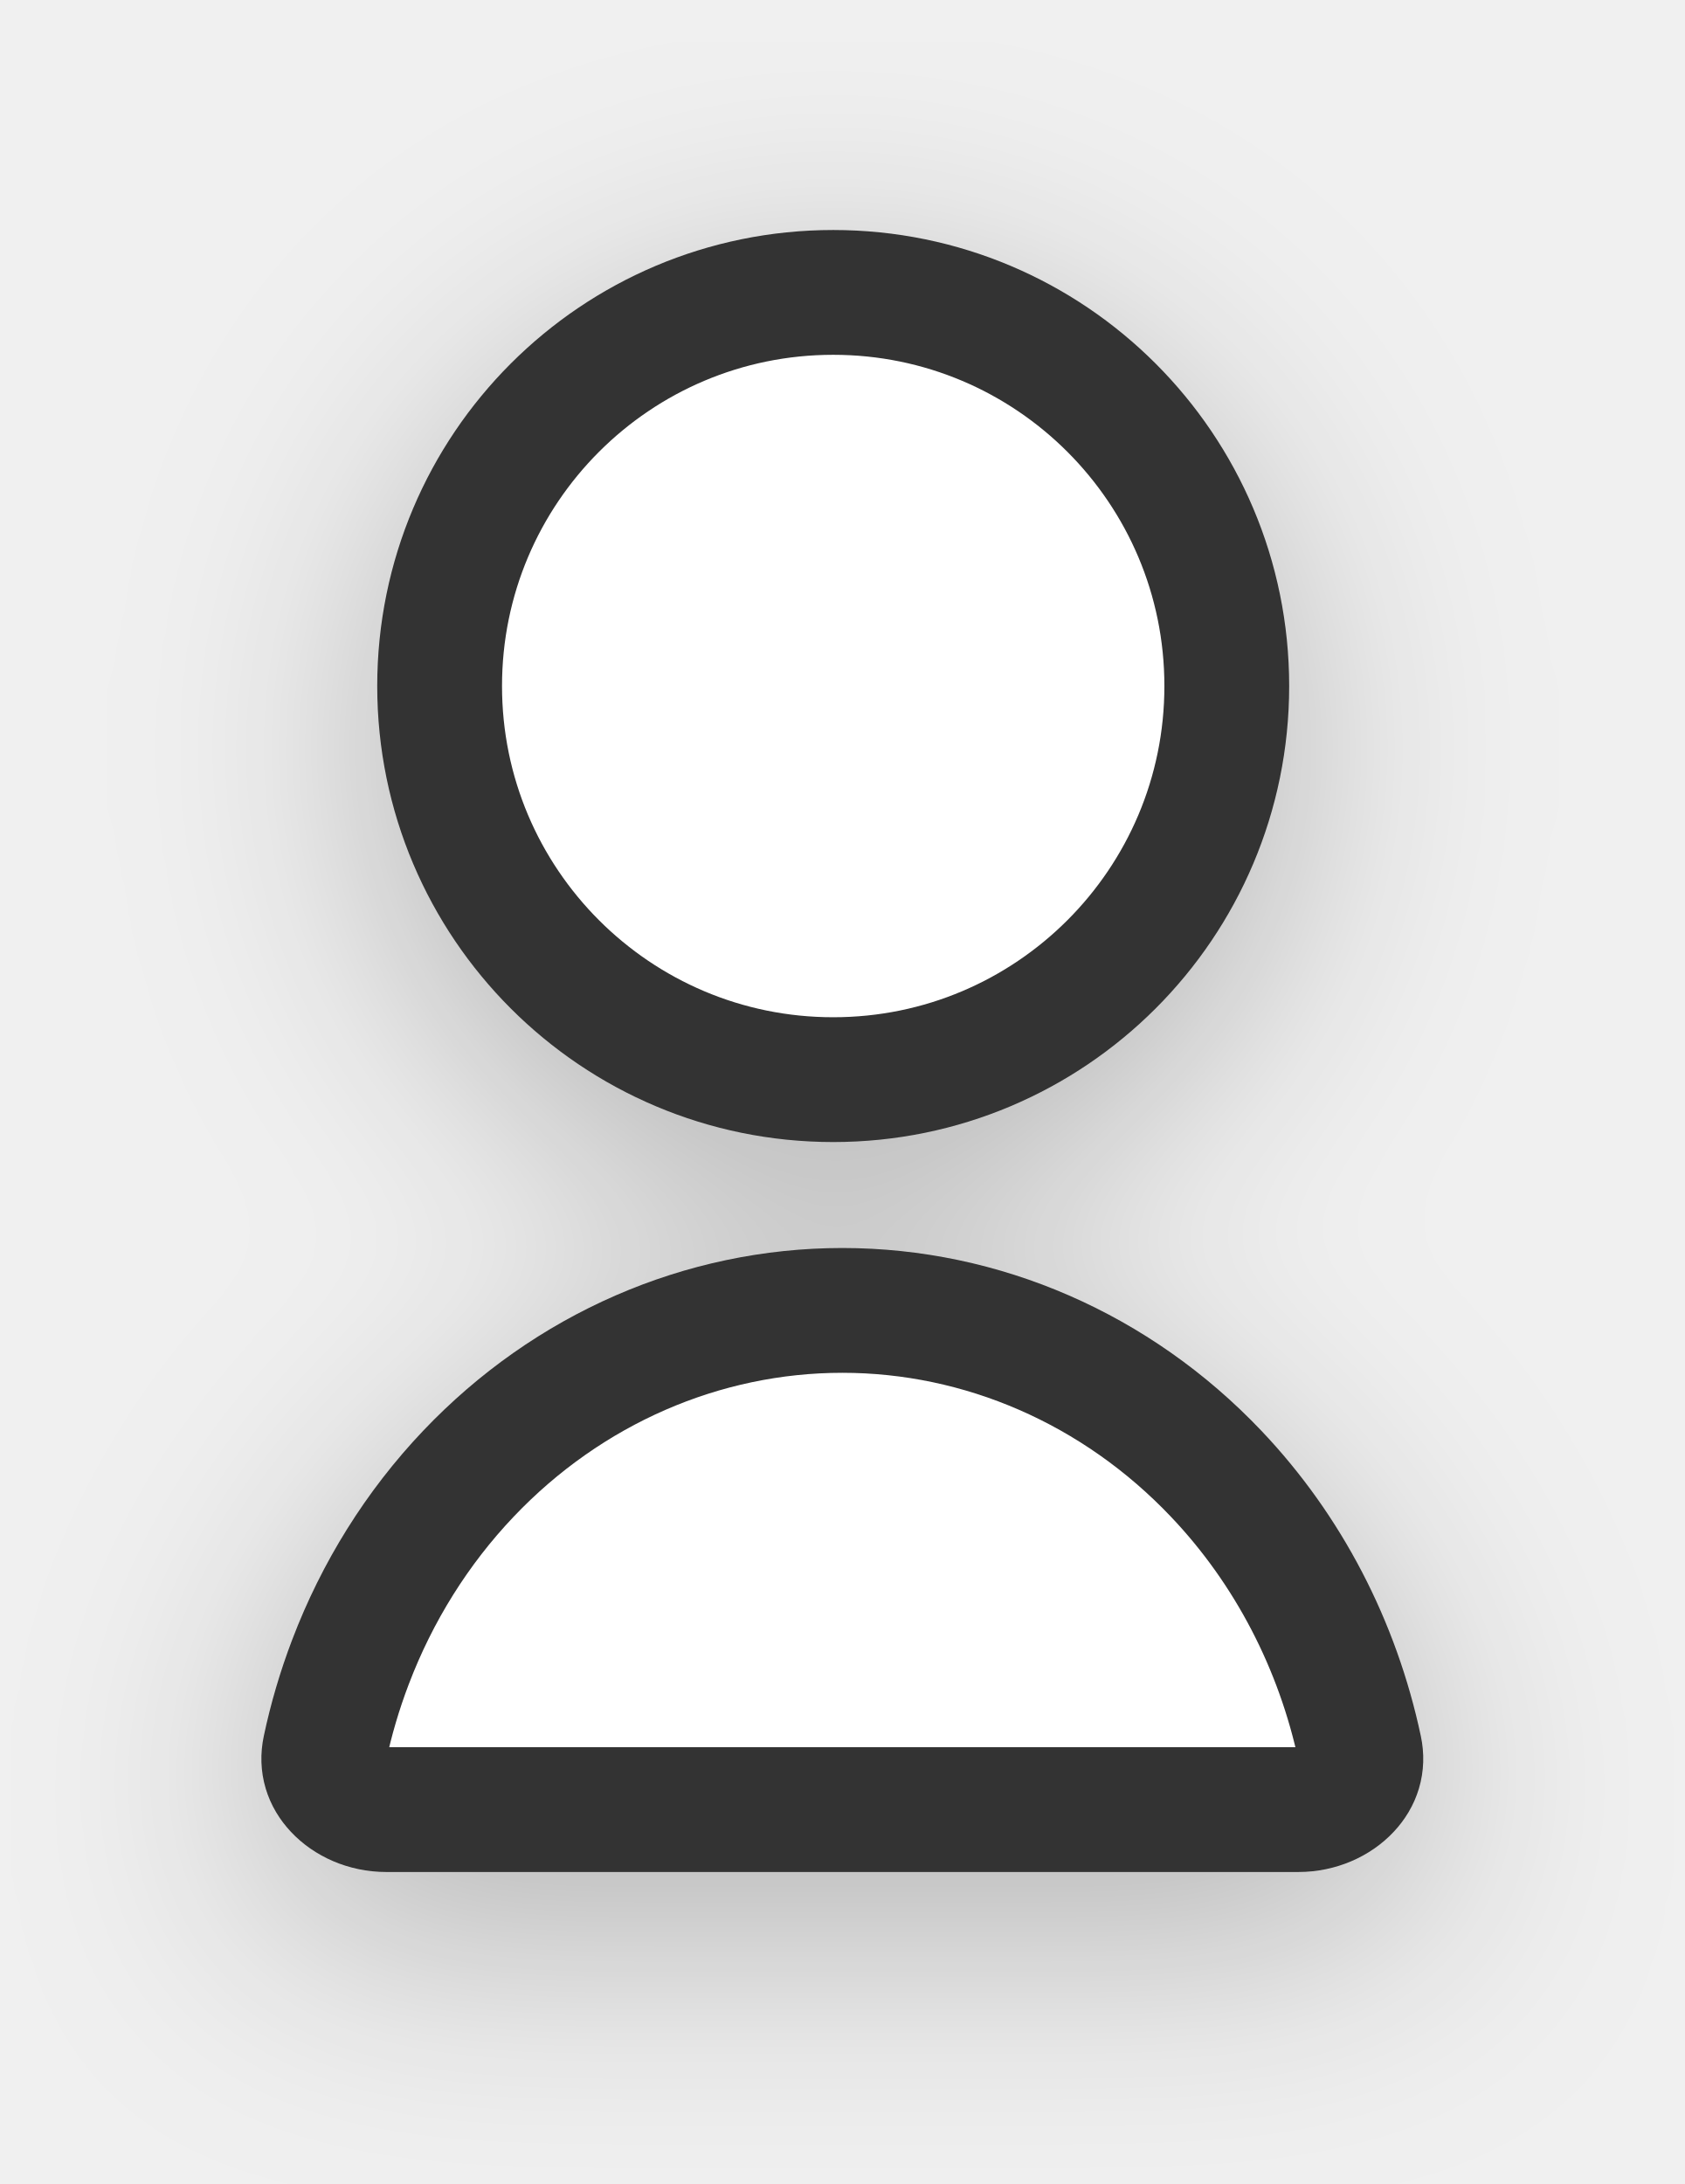
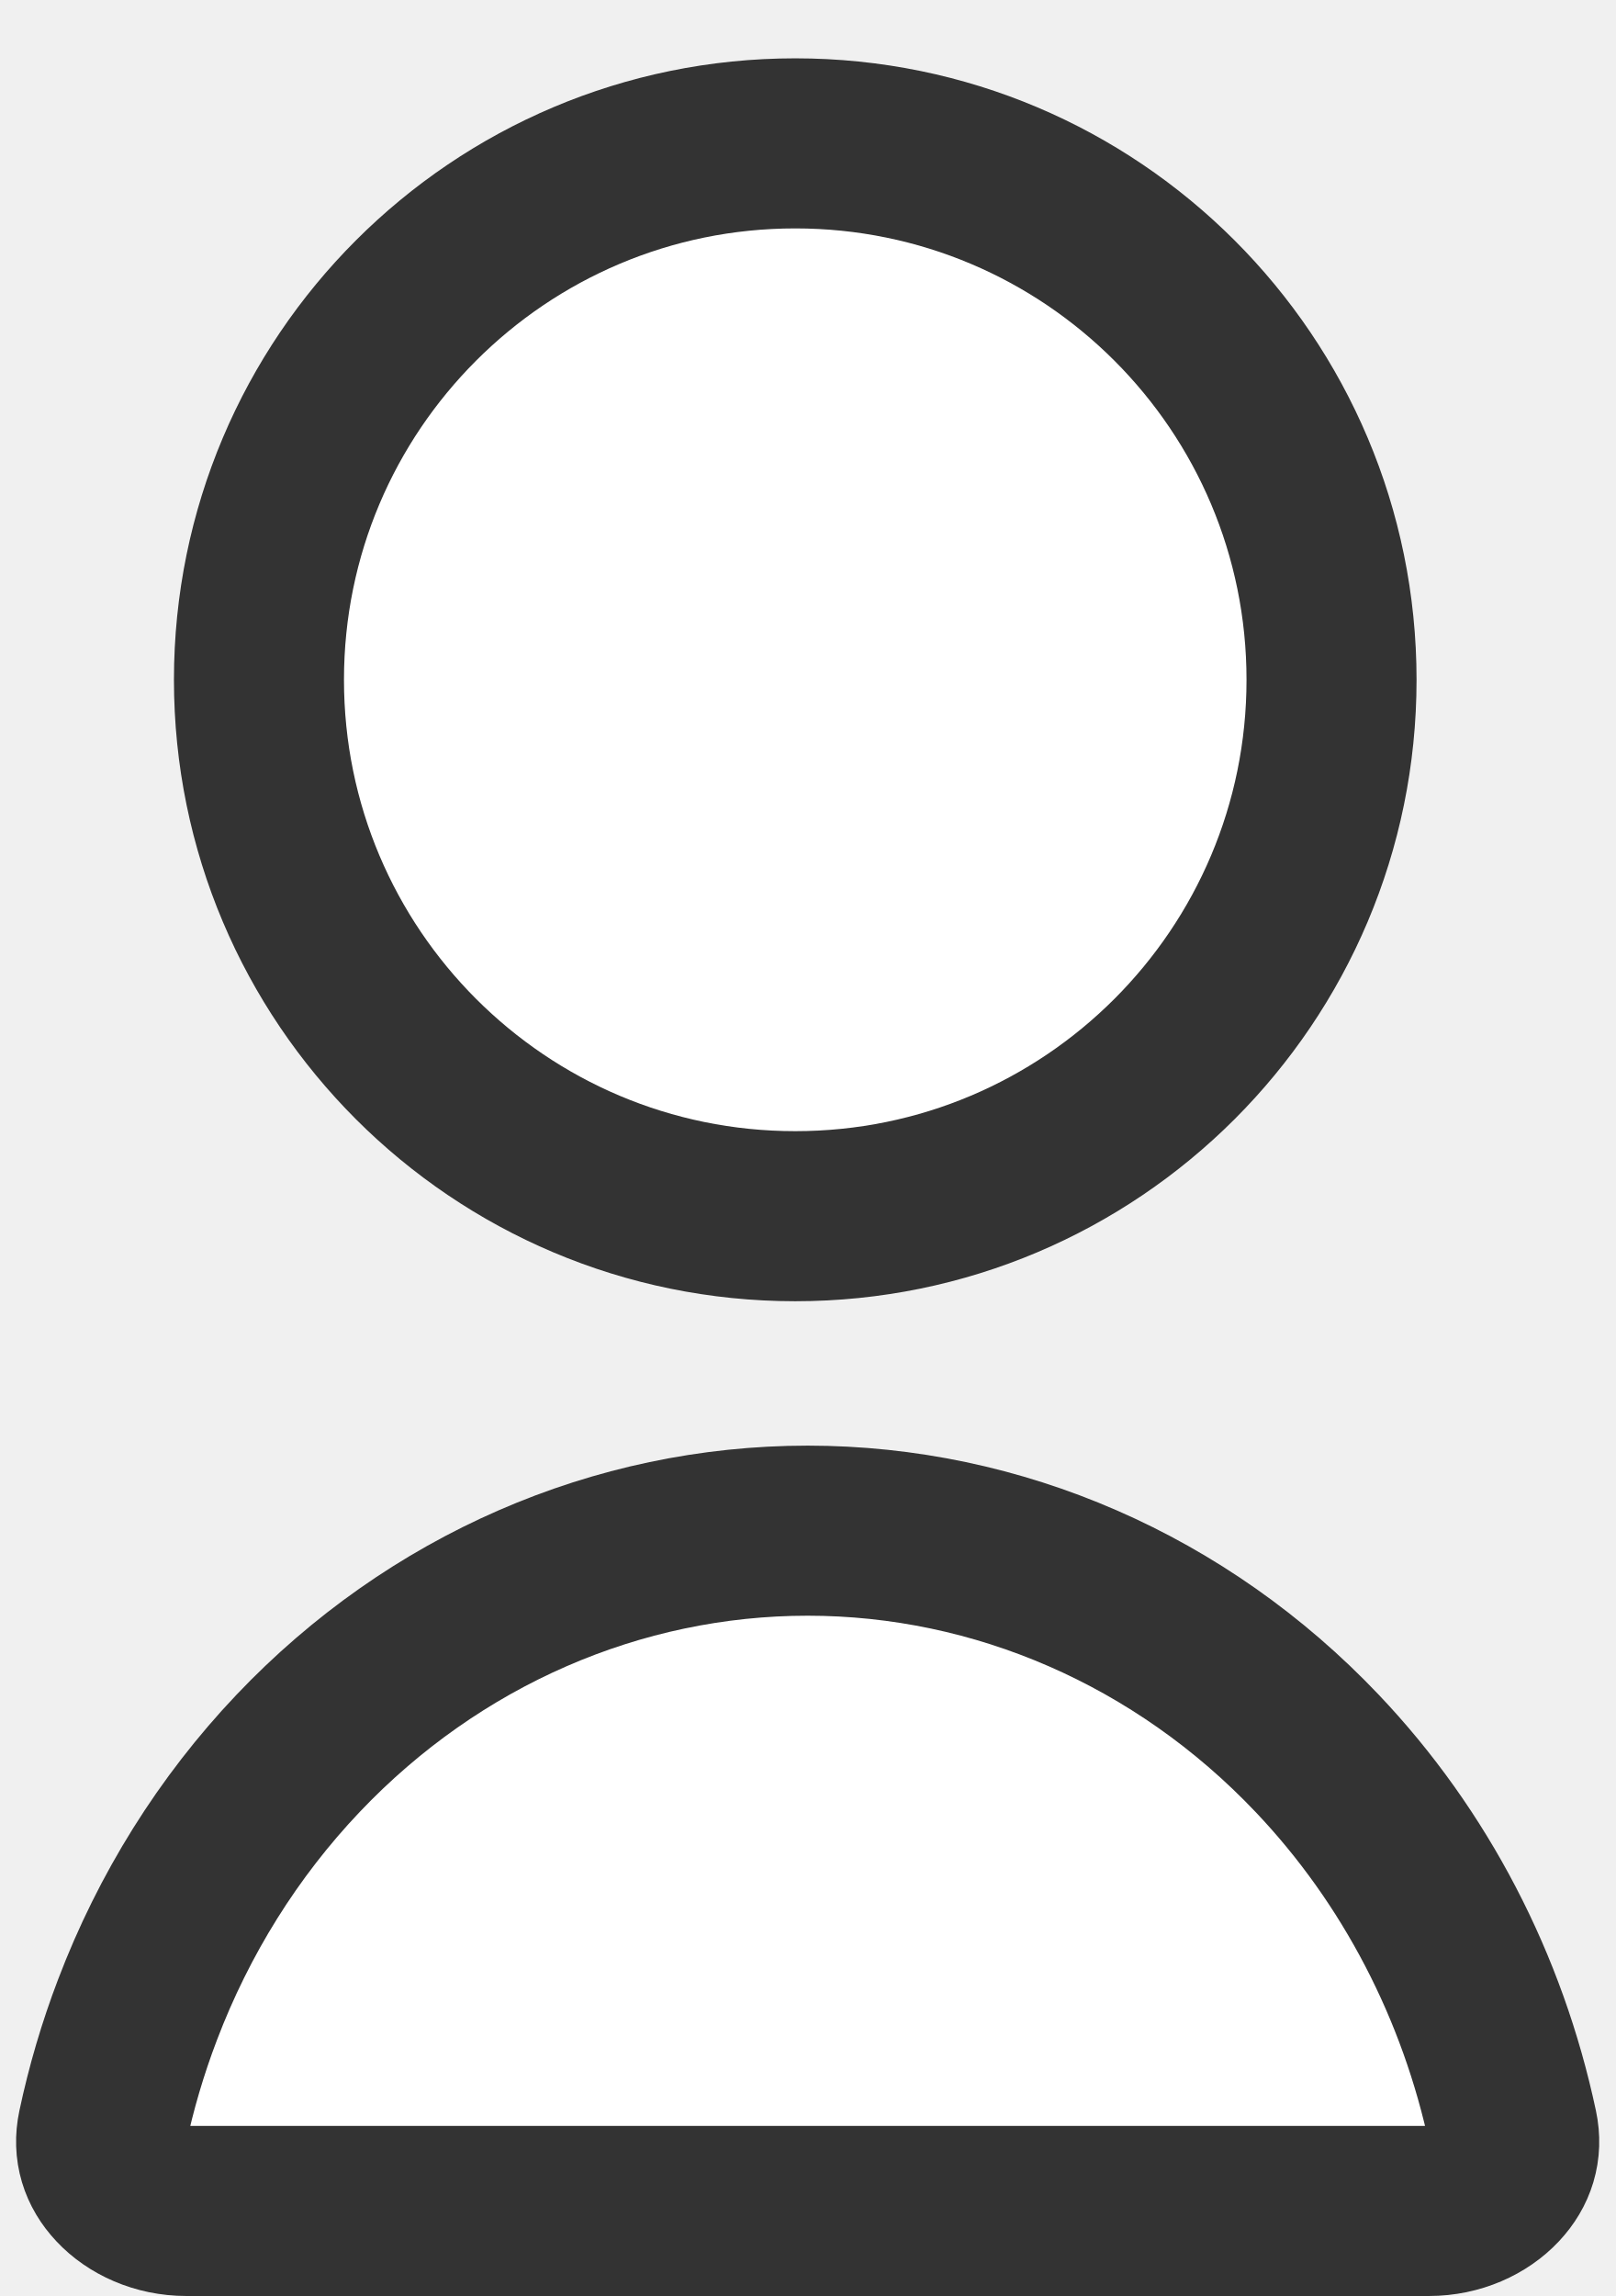
- <svg xmlns="http://www.w3.org/2000/svg" width="27" height="35" viewBox="0 0 27 35" fill="none">
-   <g filter="url(#filter0_d)">
-     <circle cx="13.354" cy="10.994" r="6.308" fill="white" stroke="#333333" stroke-width="2" />
-     <path d="M21.794 28.03C21.846 28.275 21.776 28.493 21.608 28.672C21.43 28.862 21.142 29 20.806 29H13.5L6.194 29C5.858 29 5.57 28.862 5.392 28.672C5.224 28.493 5.154 28.275 5.206 28.03C5.307 27.553 5.445 27.086 5.617 26.635C6.044 25.512 6.684 24.484 7.507 23.618C9.106 21.935 11.263 21 13.5 21C15.737 21 17.894 21.935 19.492 23.618C20.647 24.833 21.441 26.366 21.794 28.03Z" fill="white" stroke="#333333" stroke-width="2" stroke-linecap="round" stroke-linejoin="round" />
-   </g>
-   <defs>
-     <filter id="filter0_d" x="0.189" y="0.686" width="26.622" height="34.314" filterUnits="userSpaceOnUse" color-interpolation-filters="sRGB">
-       <feFlood flood-opacity="0" result="BackgroundImageFix" />
-       <feColorMatrix in="SourceAlpha" type="matrix" values="0 0 0 0 0 0 0 0 0 0 0 0 0 0 0 0 0 0 127 0" />
-       <feOffset dy="1" />
-       <feGaussianBlur stdDeviation="2" />
-       <feColorMatrix type="matrix" values="0 0 0 0 0 0 0 0 0 0 0 0 0 0 0 0 0 0 0.25 0" />
-       <feBlend mode="normal" in2="BackgroundImageFix" result="effect1_dropShadow" />
-       <feBlend mode="normal" in="SourceGraphic" in2="effect1_dropShadow" result="shape" />
-     </filter>
-   </defs>
+ <svg xmlns="http://www.w3.org/2000/svg" width="19" height="27" viewBox="0 0 19 27" fill="none">
+   <circle cx="9.354" cy="7.994" r="6.308" fill="white" stroke="#333333" stroke-width="2" />
+   <path d="M17.794 25.03C17.846 25.275 17.776 25.493 17.608 25.672C17.43 25.862 17.142 26 16.806 26H9.5L2.194 26C1.858 26 1.57 25.862 1.392 25.672C1.224 25.493 1.154 25.275 1.206 25.03C1.307 24.553 1.445 24.086 1.617 23.635C2.044 22.512 2.684 21.484 3.507 20.618C5.106 18.935 7.263 18 9.5 18C11.737 18 13.894 18.935 15.492 20.618C16.647 21.833 17.441 23.366 17.794 25.03Z" fill="white" stroke="#333333" stroke-width="2" stroke-linecap="round" stroke-linejoin="round" />
</svg>
